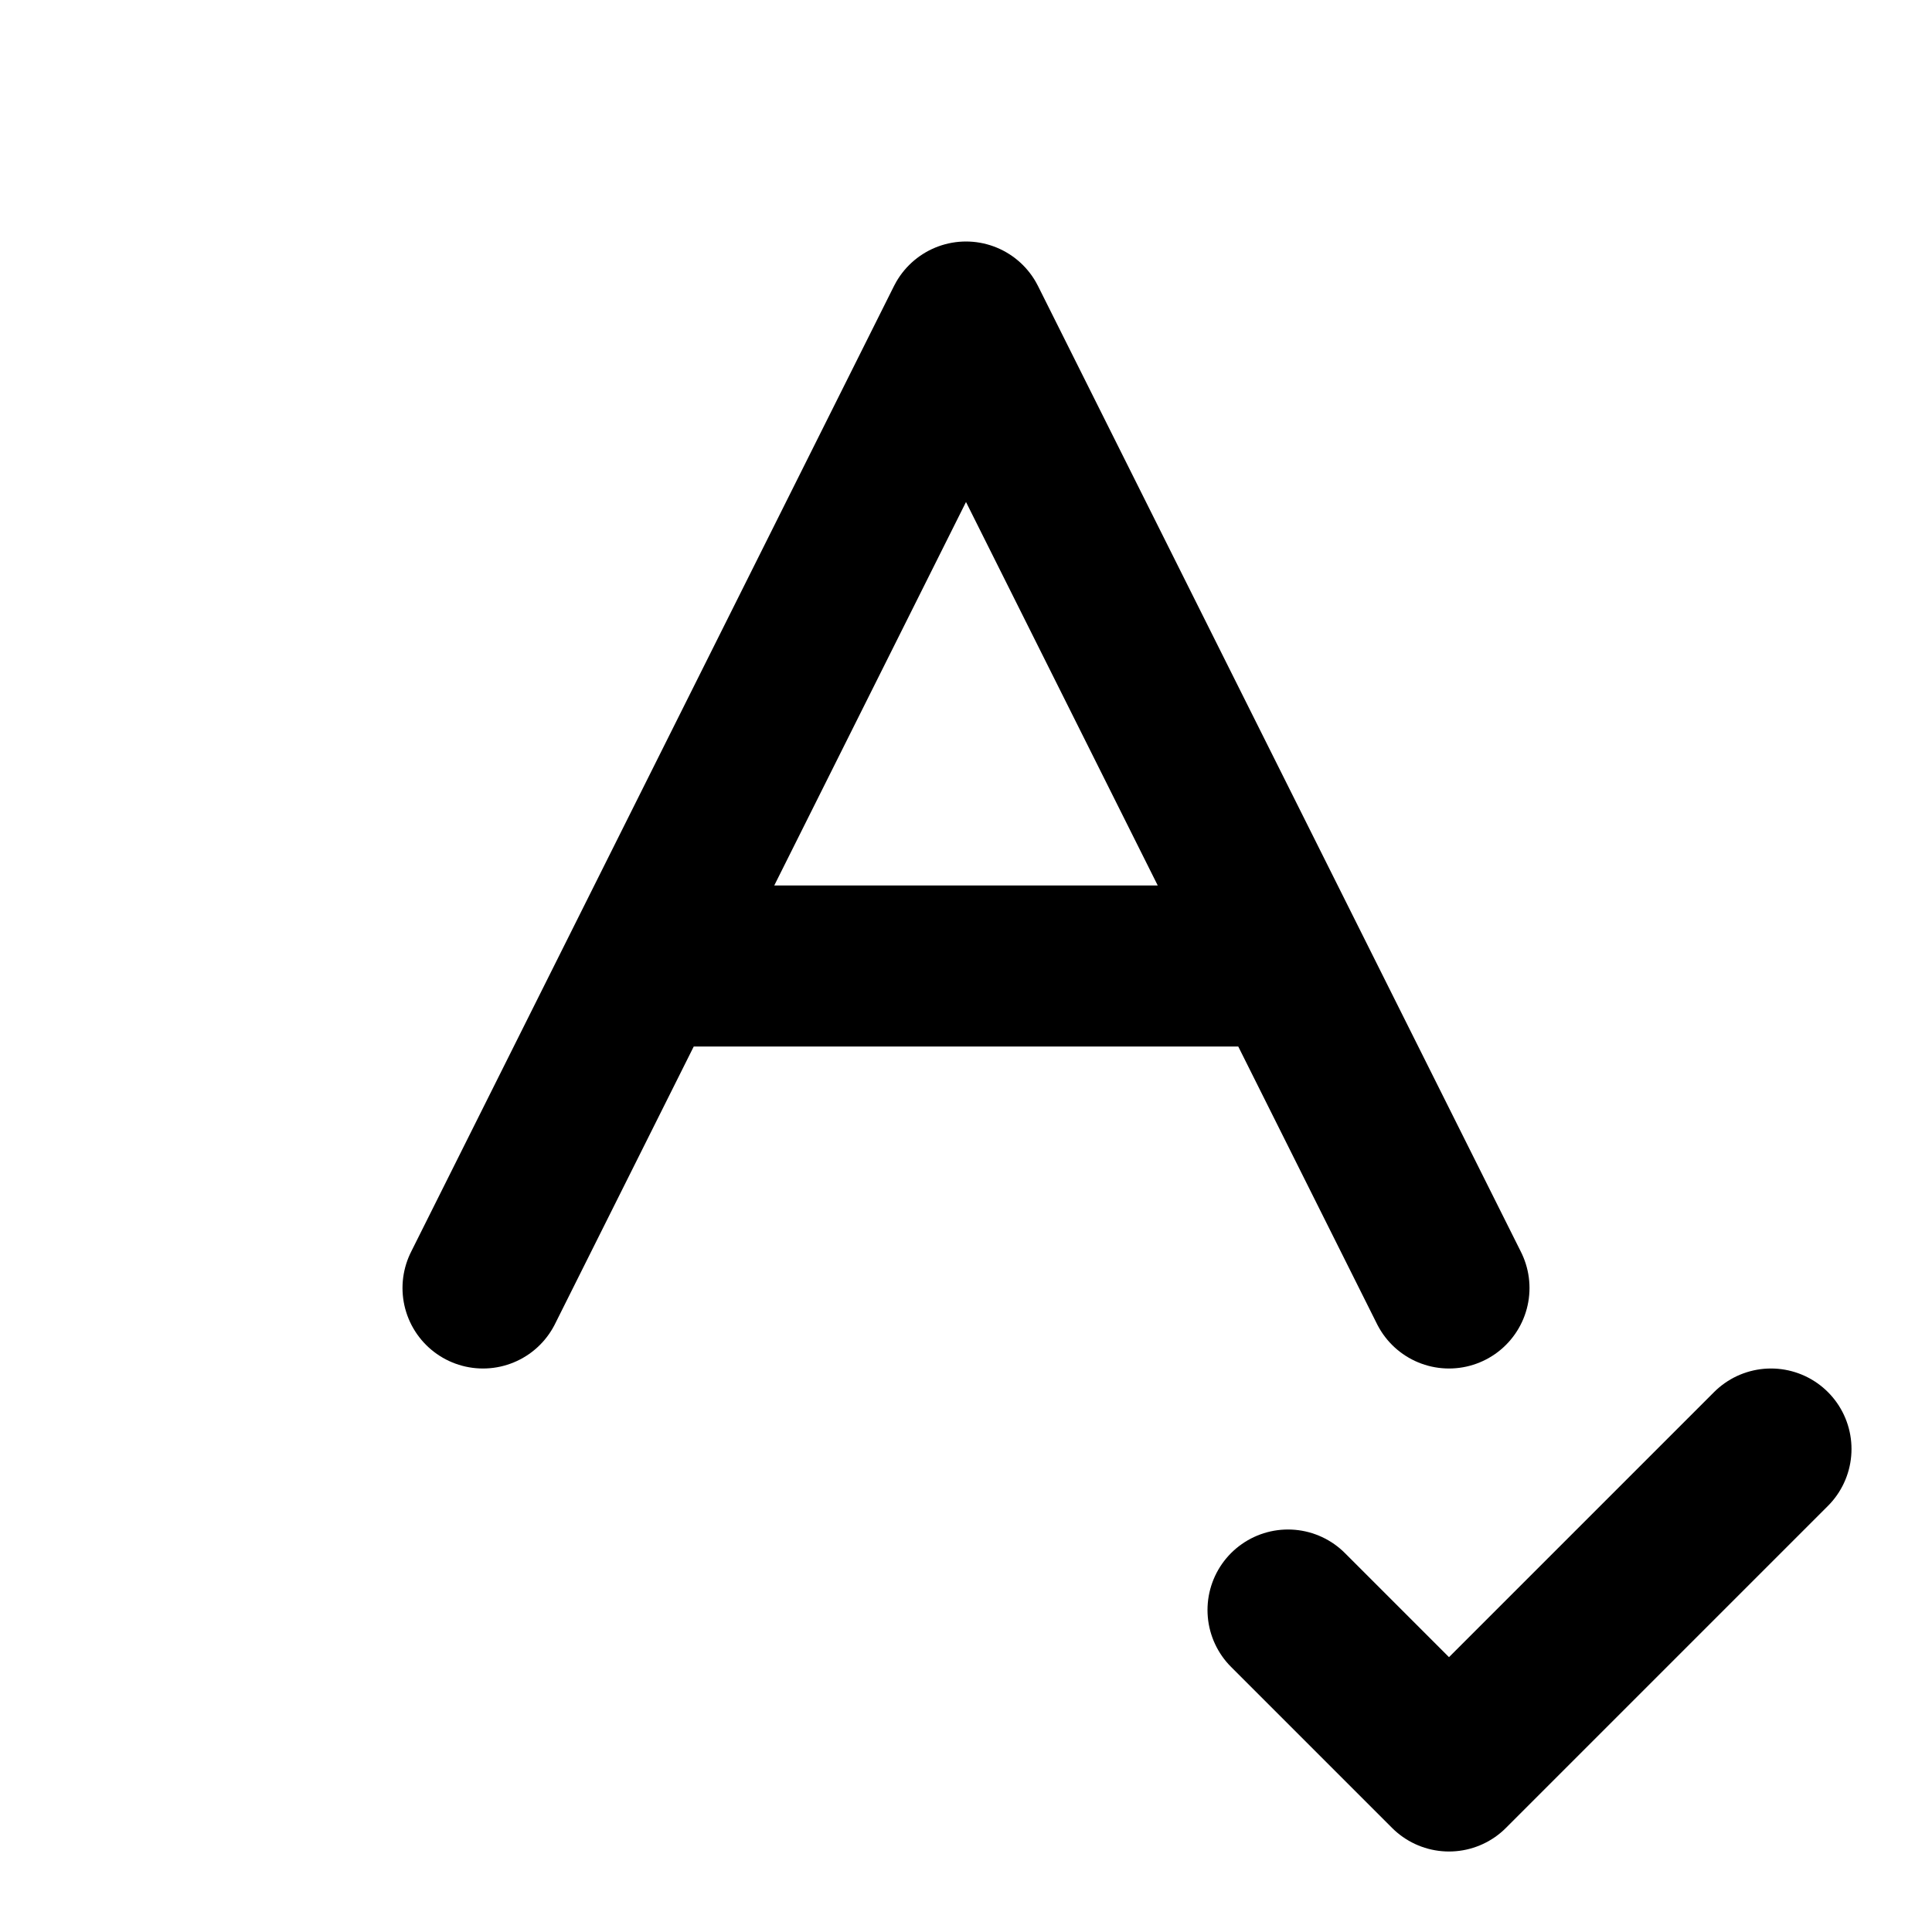
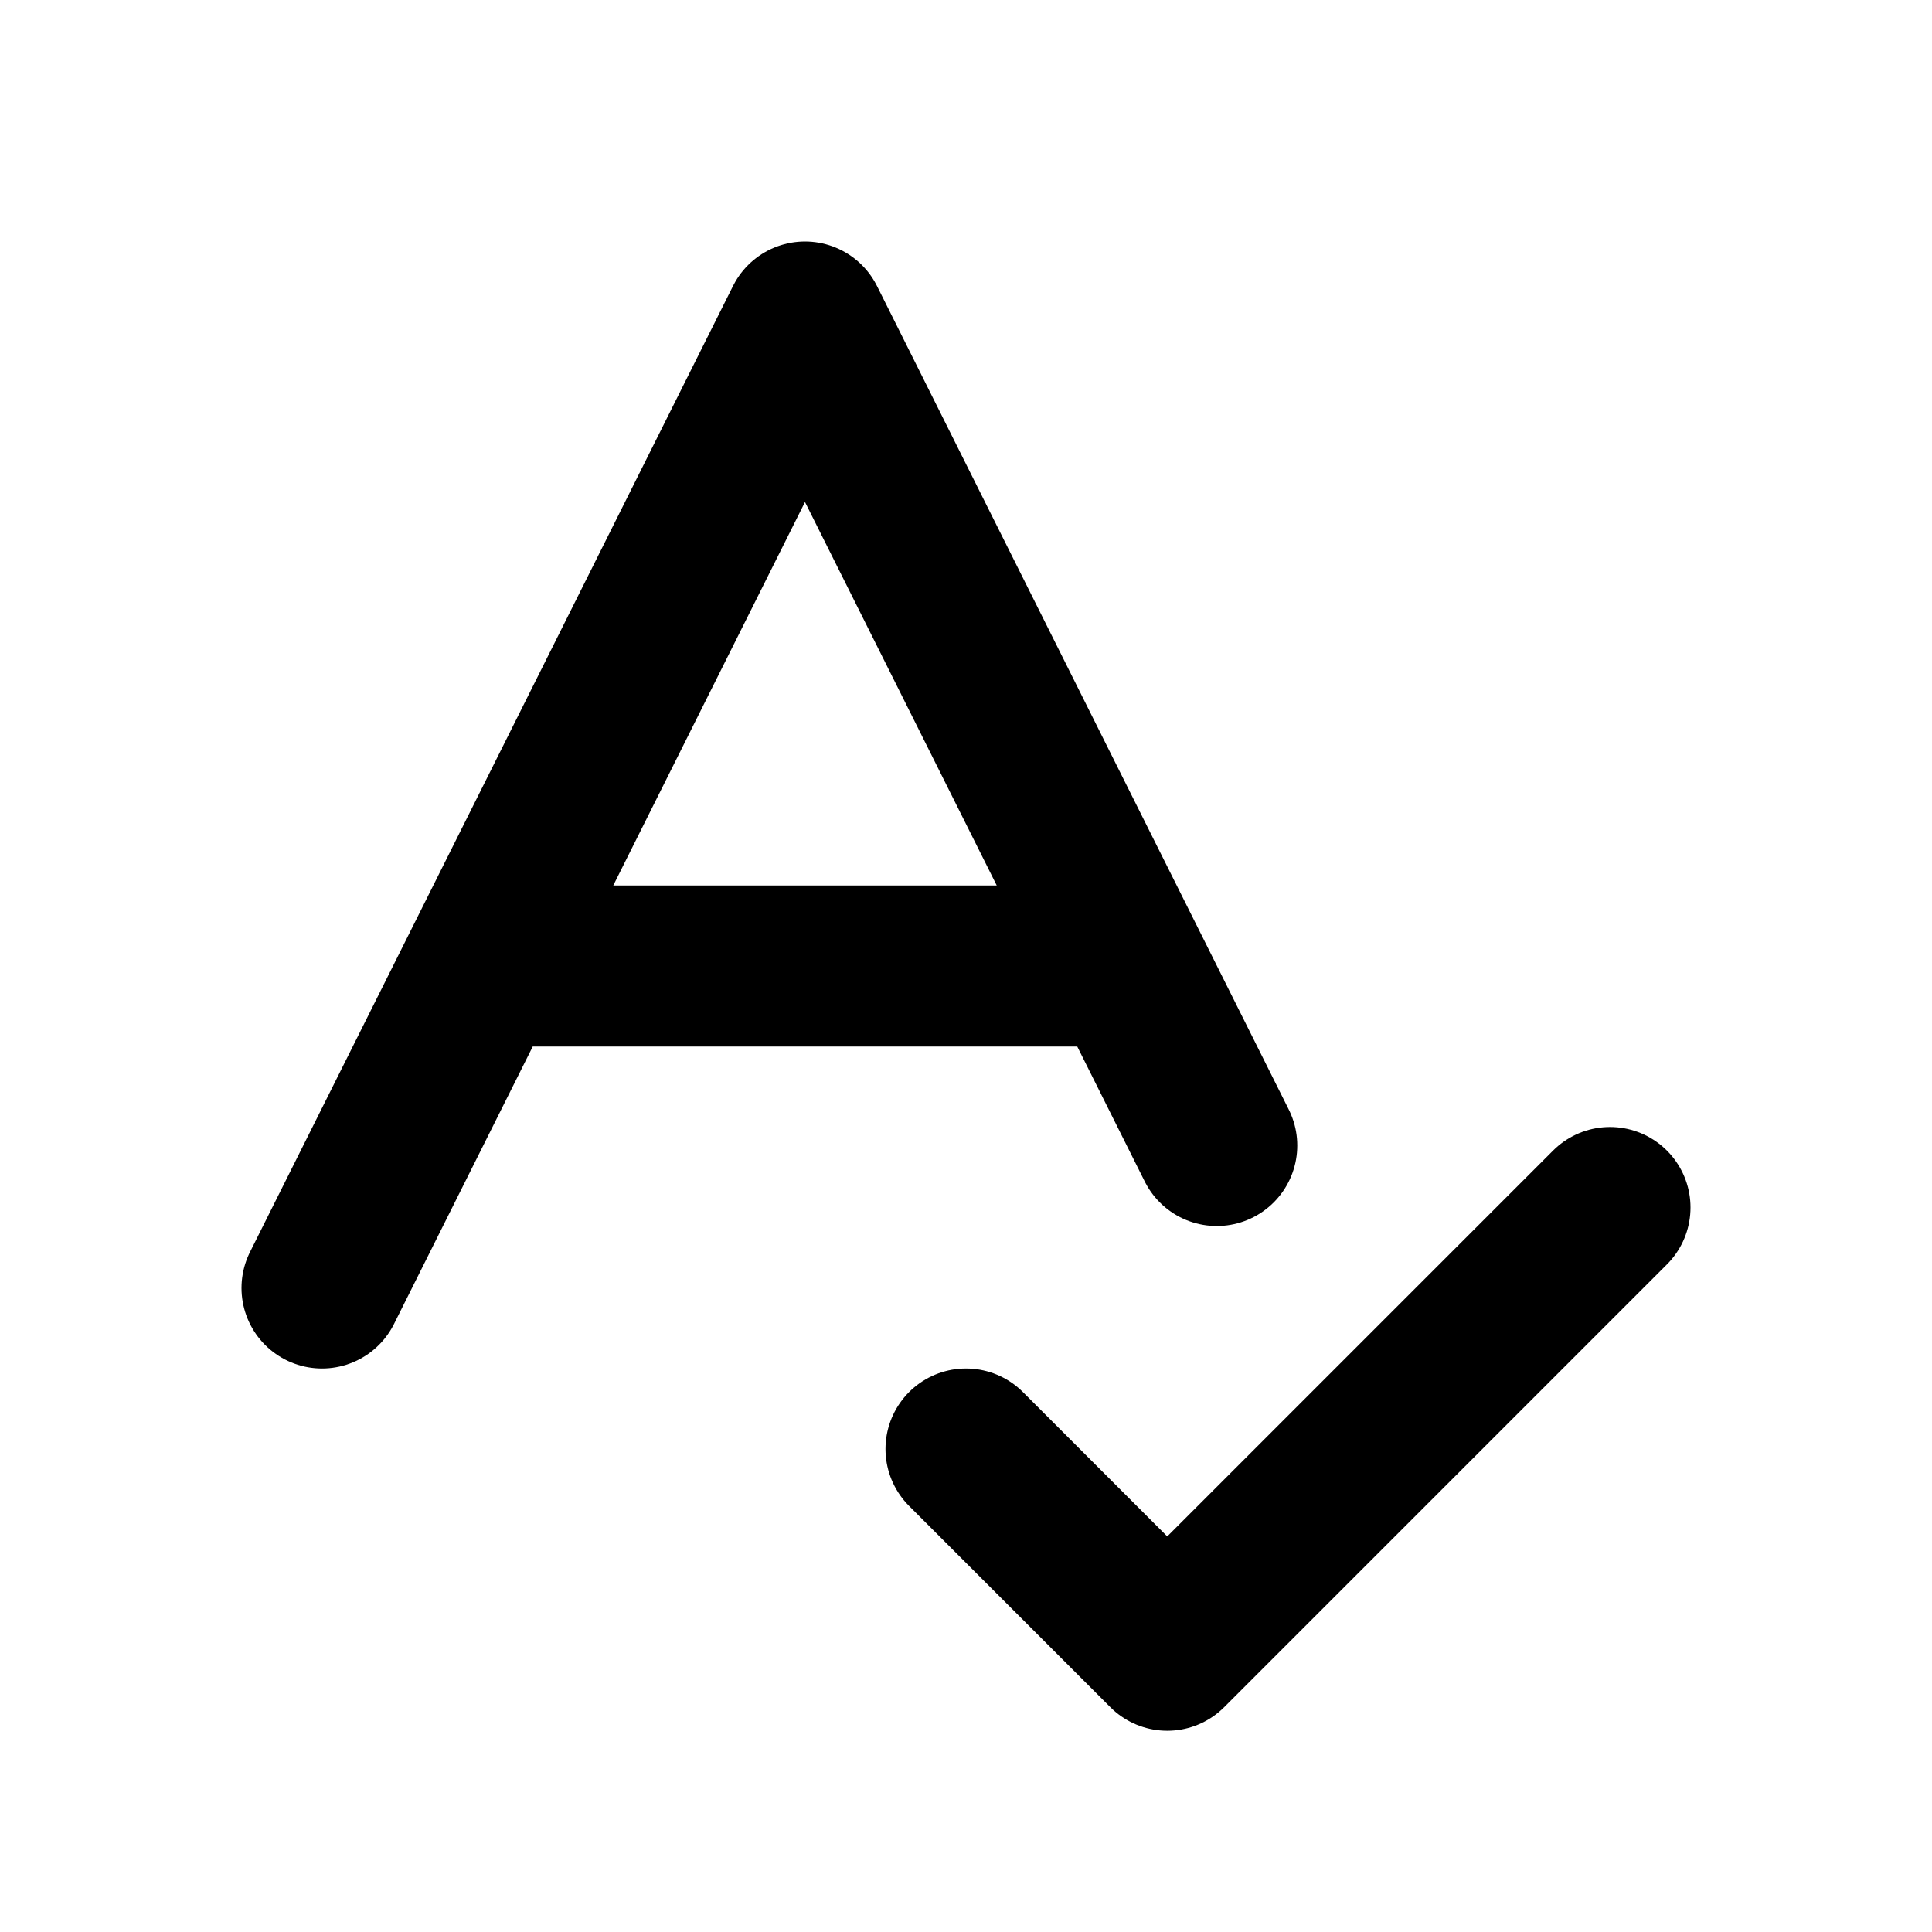
<svg xmlns="http://www.w3.org/2000/svg" fill="none" stroke="currentColor" stroke-linecap="round" stroke-linejoin="round" stroke-width="2" class="lucide lucide-spell-check" viewBox="0 0 24 24">
-   <path d="m6 16 6-12 6 12M8 12h8M16 20l2 2 4-4" />
+   <path d="m20 15-5.5 5.5L12 18M4 16l6-12 5.115 10.23M6 12h8" />
</svg>
